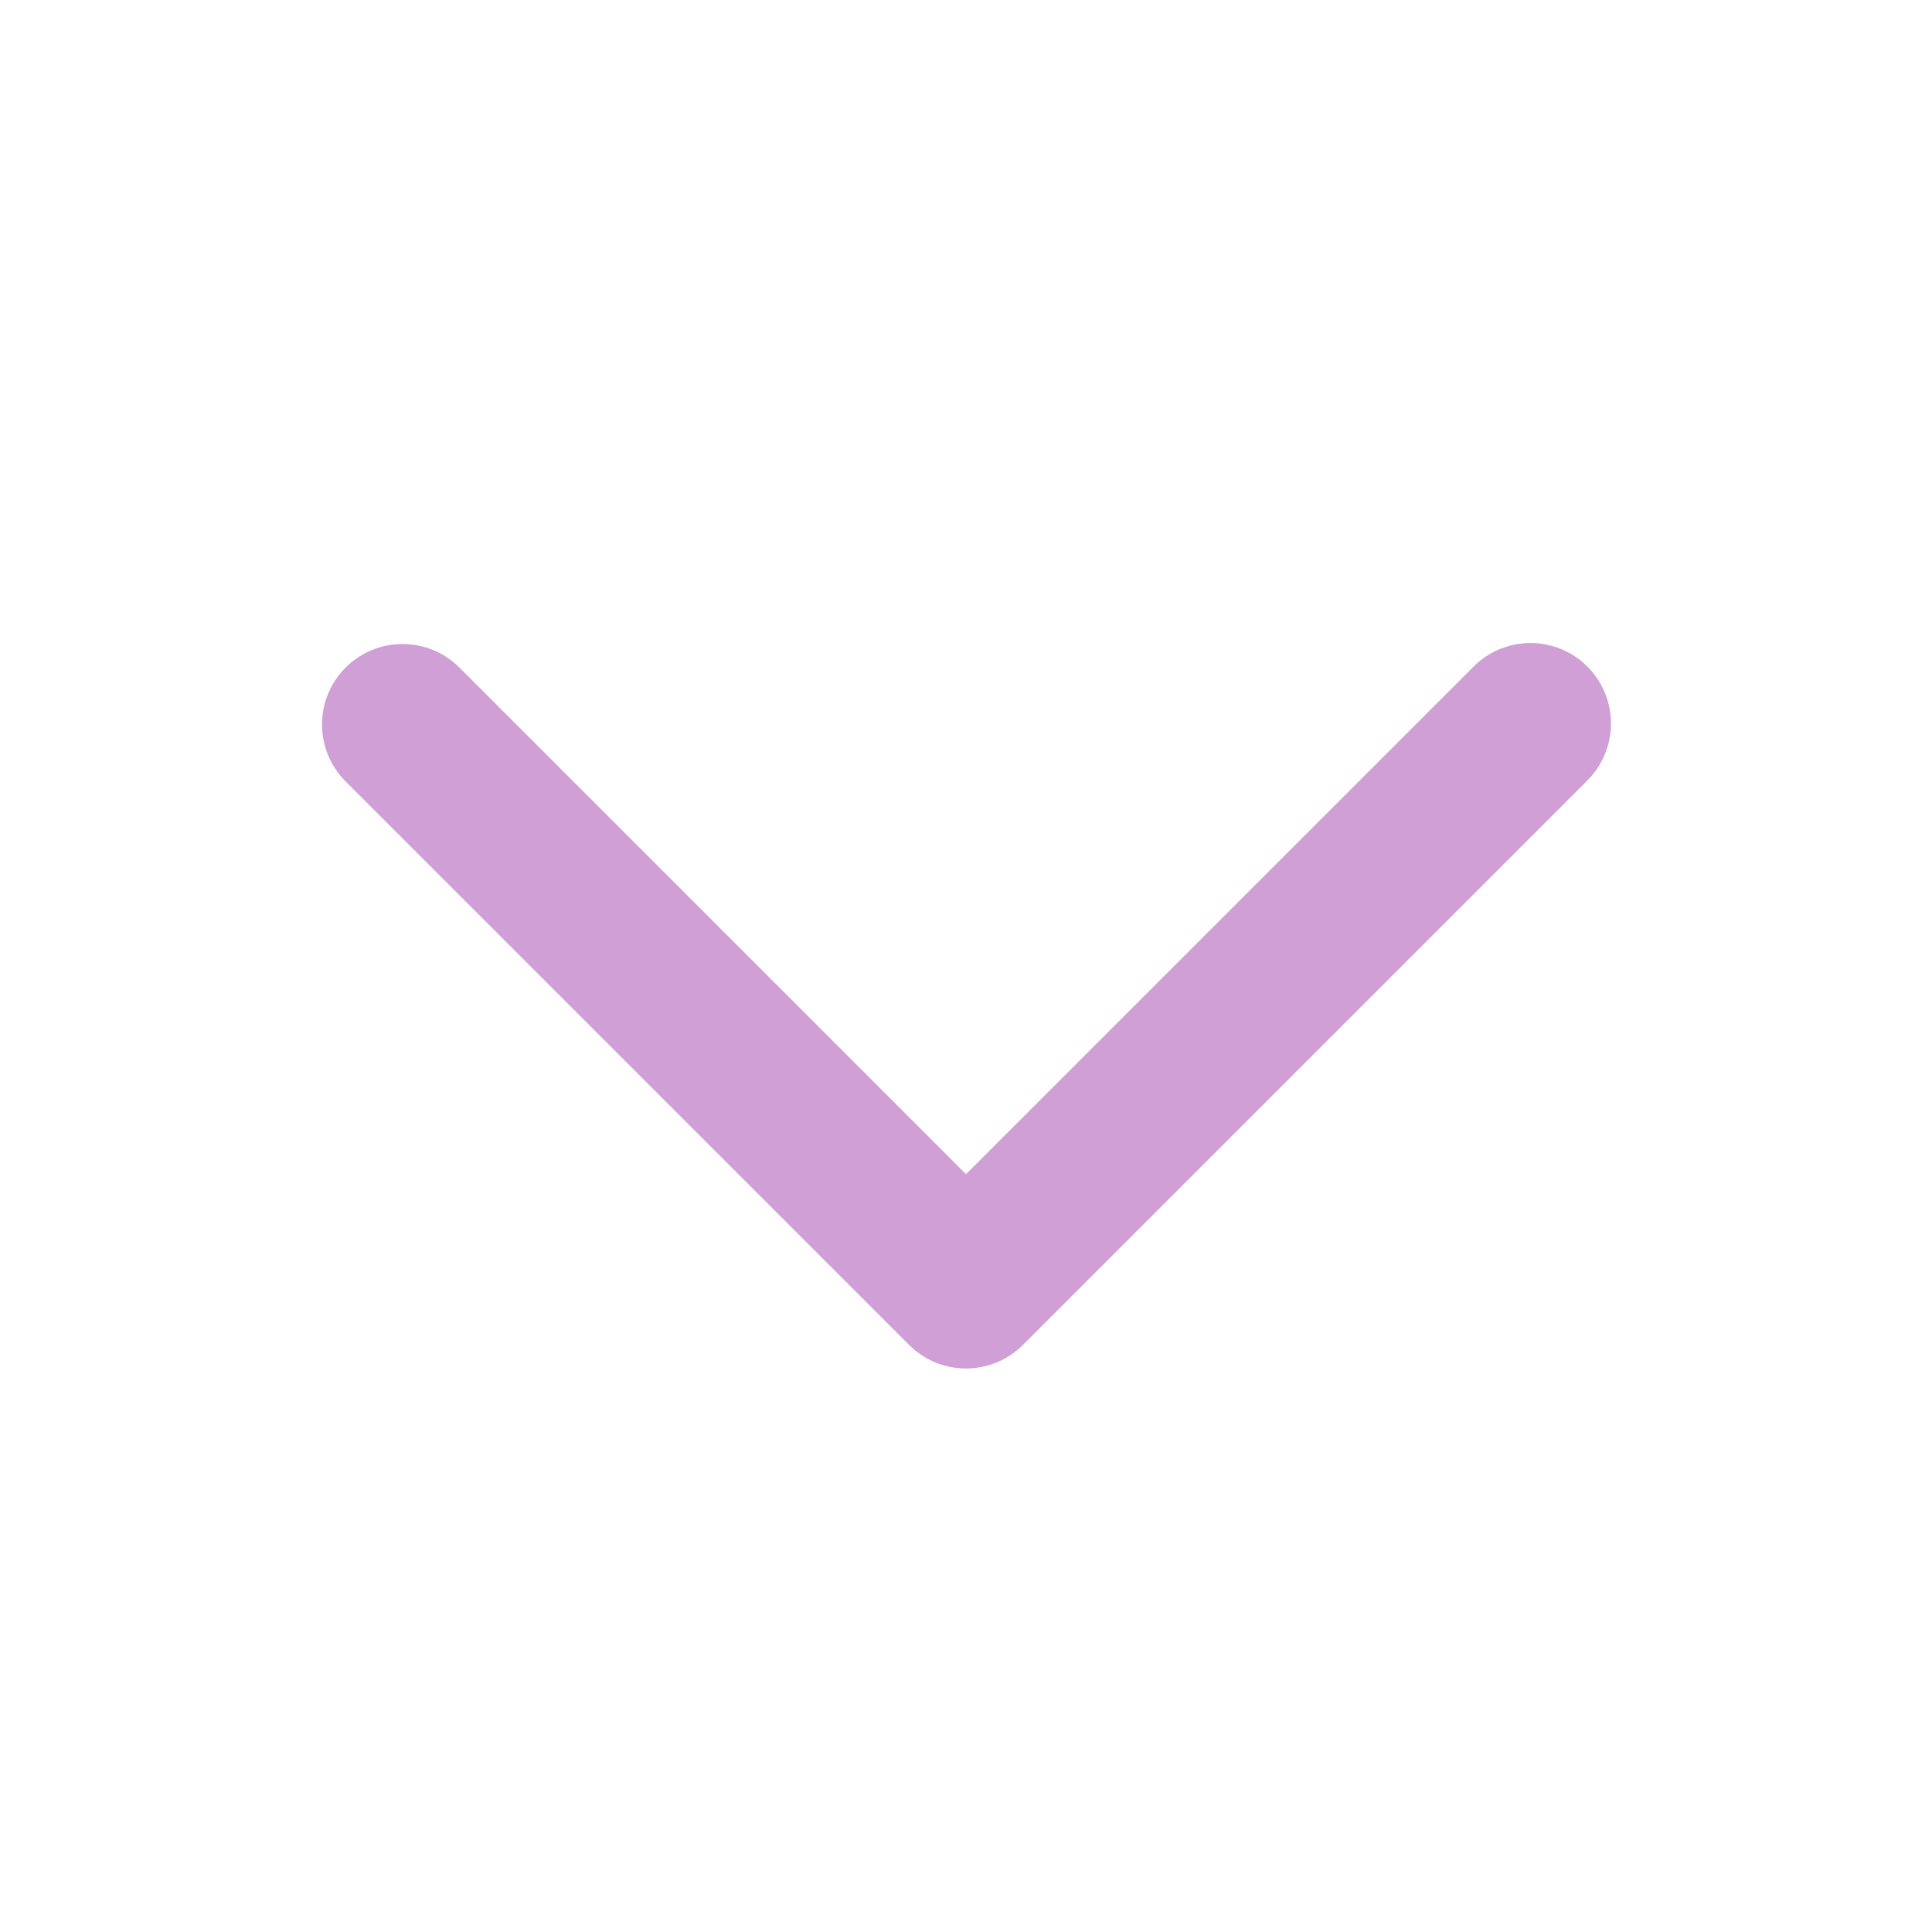
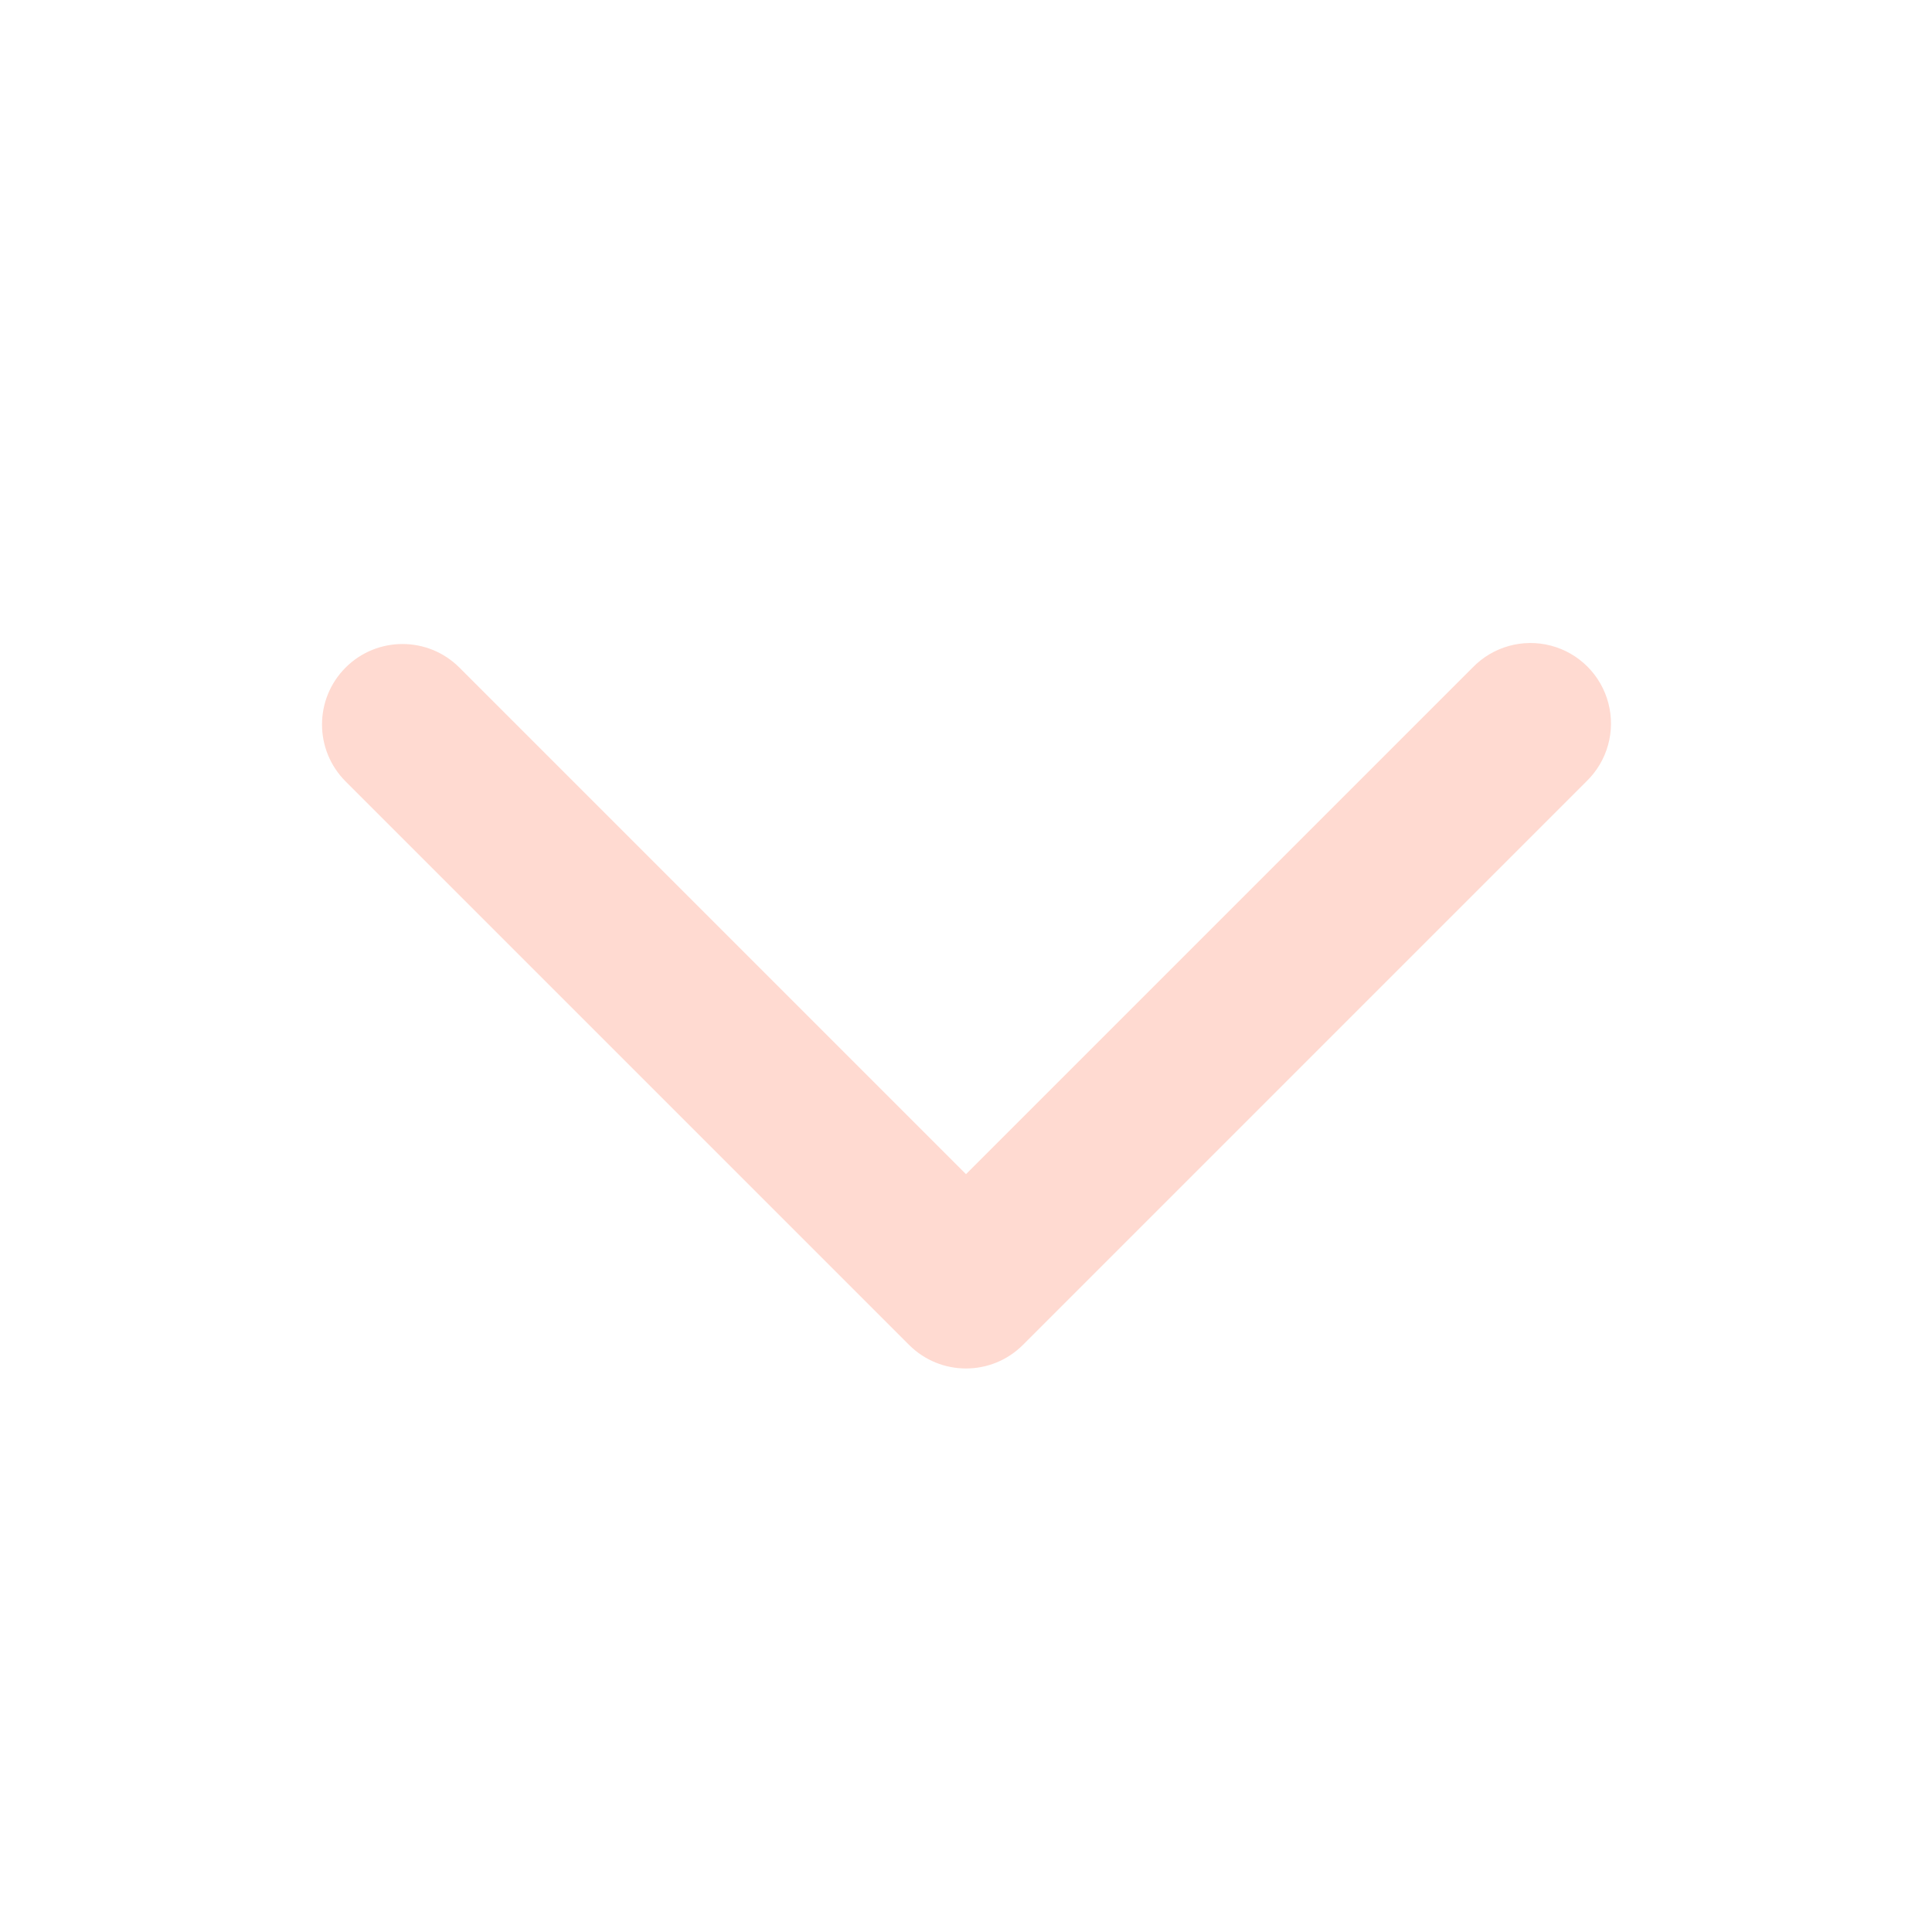
<svg xmlns="http://www.w3.org/2000/svg" width="24" height="24" fill="none" viewBox="0 0 24 24">
-   <path d="M4.293 8.293a1 1 0 0 1 1.414 0L12 14.586l6.293-6.293a1 1 0 1 1 1.414 1.414l-7 7a1 1 0 0 1-1.414 0l-7-7a1 1 0 0 1 0-1.414Z" fill="#cf9fd6" />
+   <path d="M4.293 8.293a1 1 0 0 1 1.414 0L12 14.586l6.293-6.293a1 1 0 1 1 1.414 1.414l-7 7a1 1 0 0 1-1.414 0l-7-7a1 1 0 0 1 0-1.414Z" fill="#ffdad1" />
</svg>
